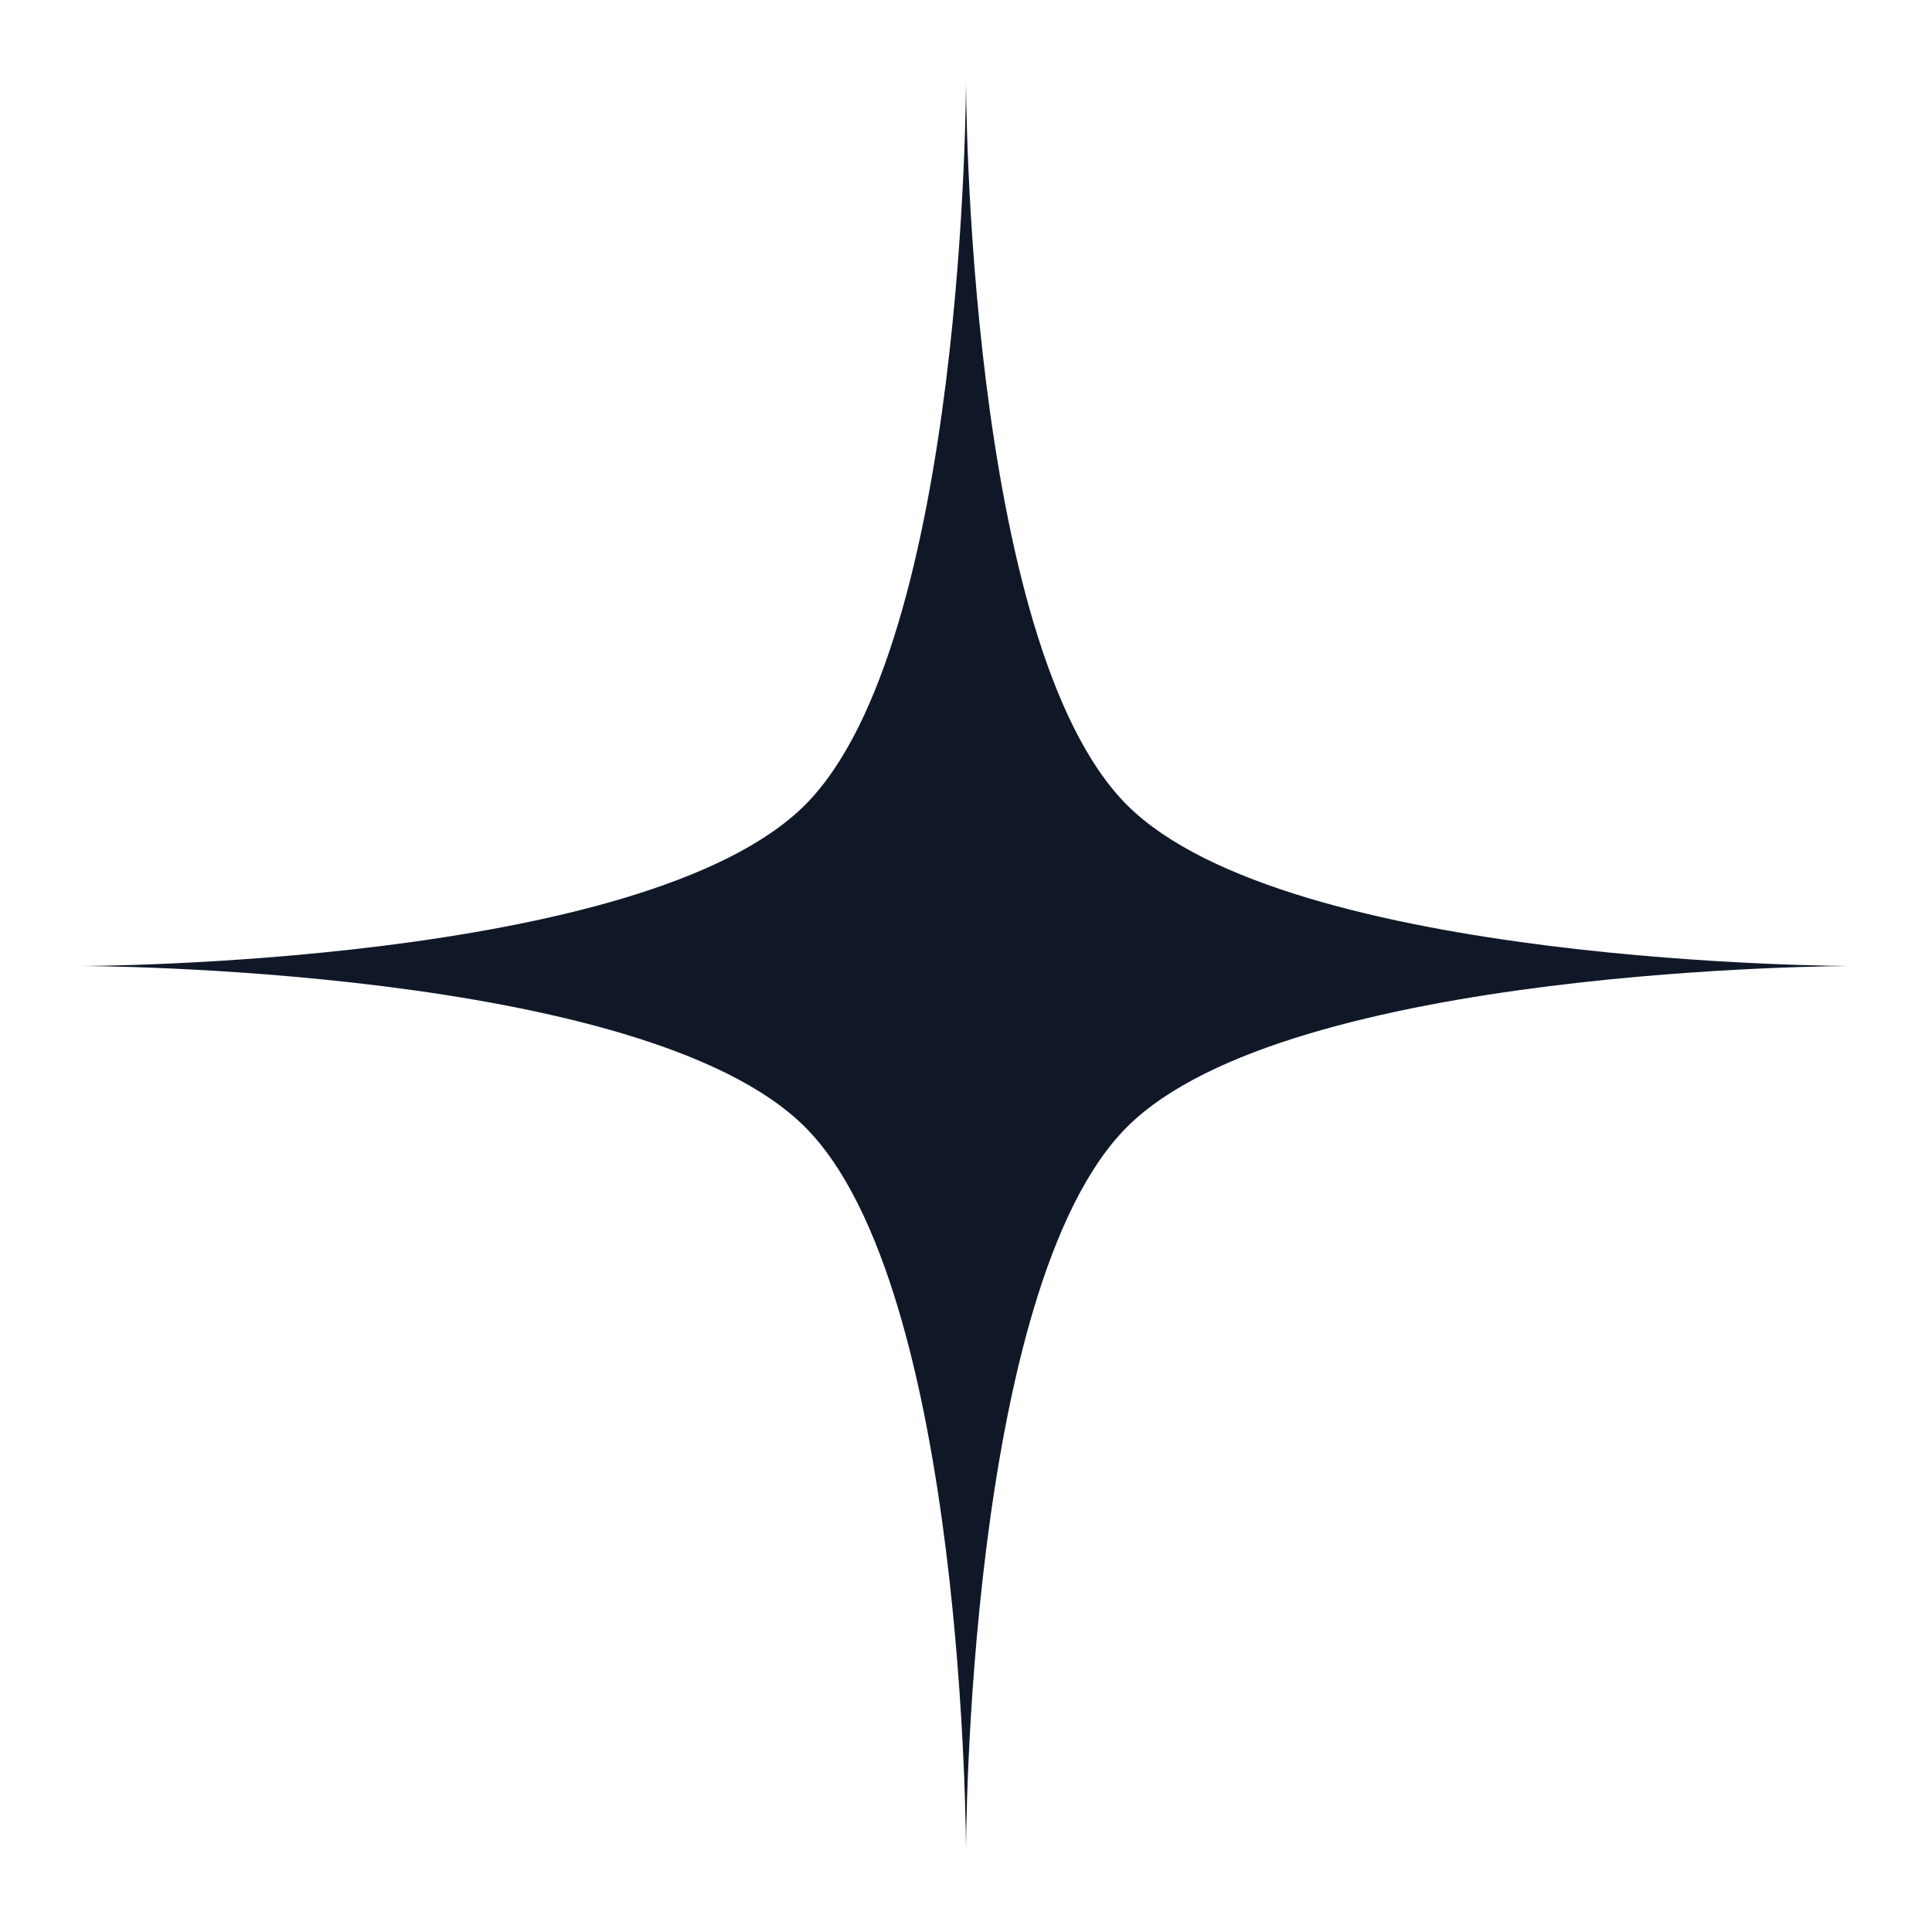
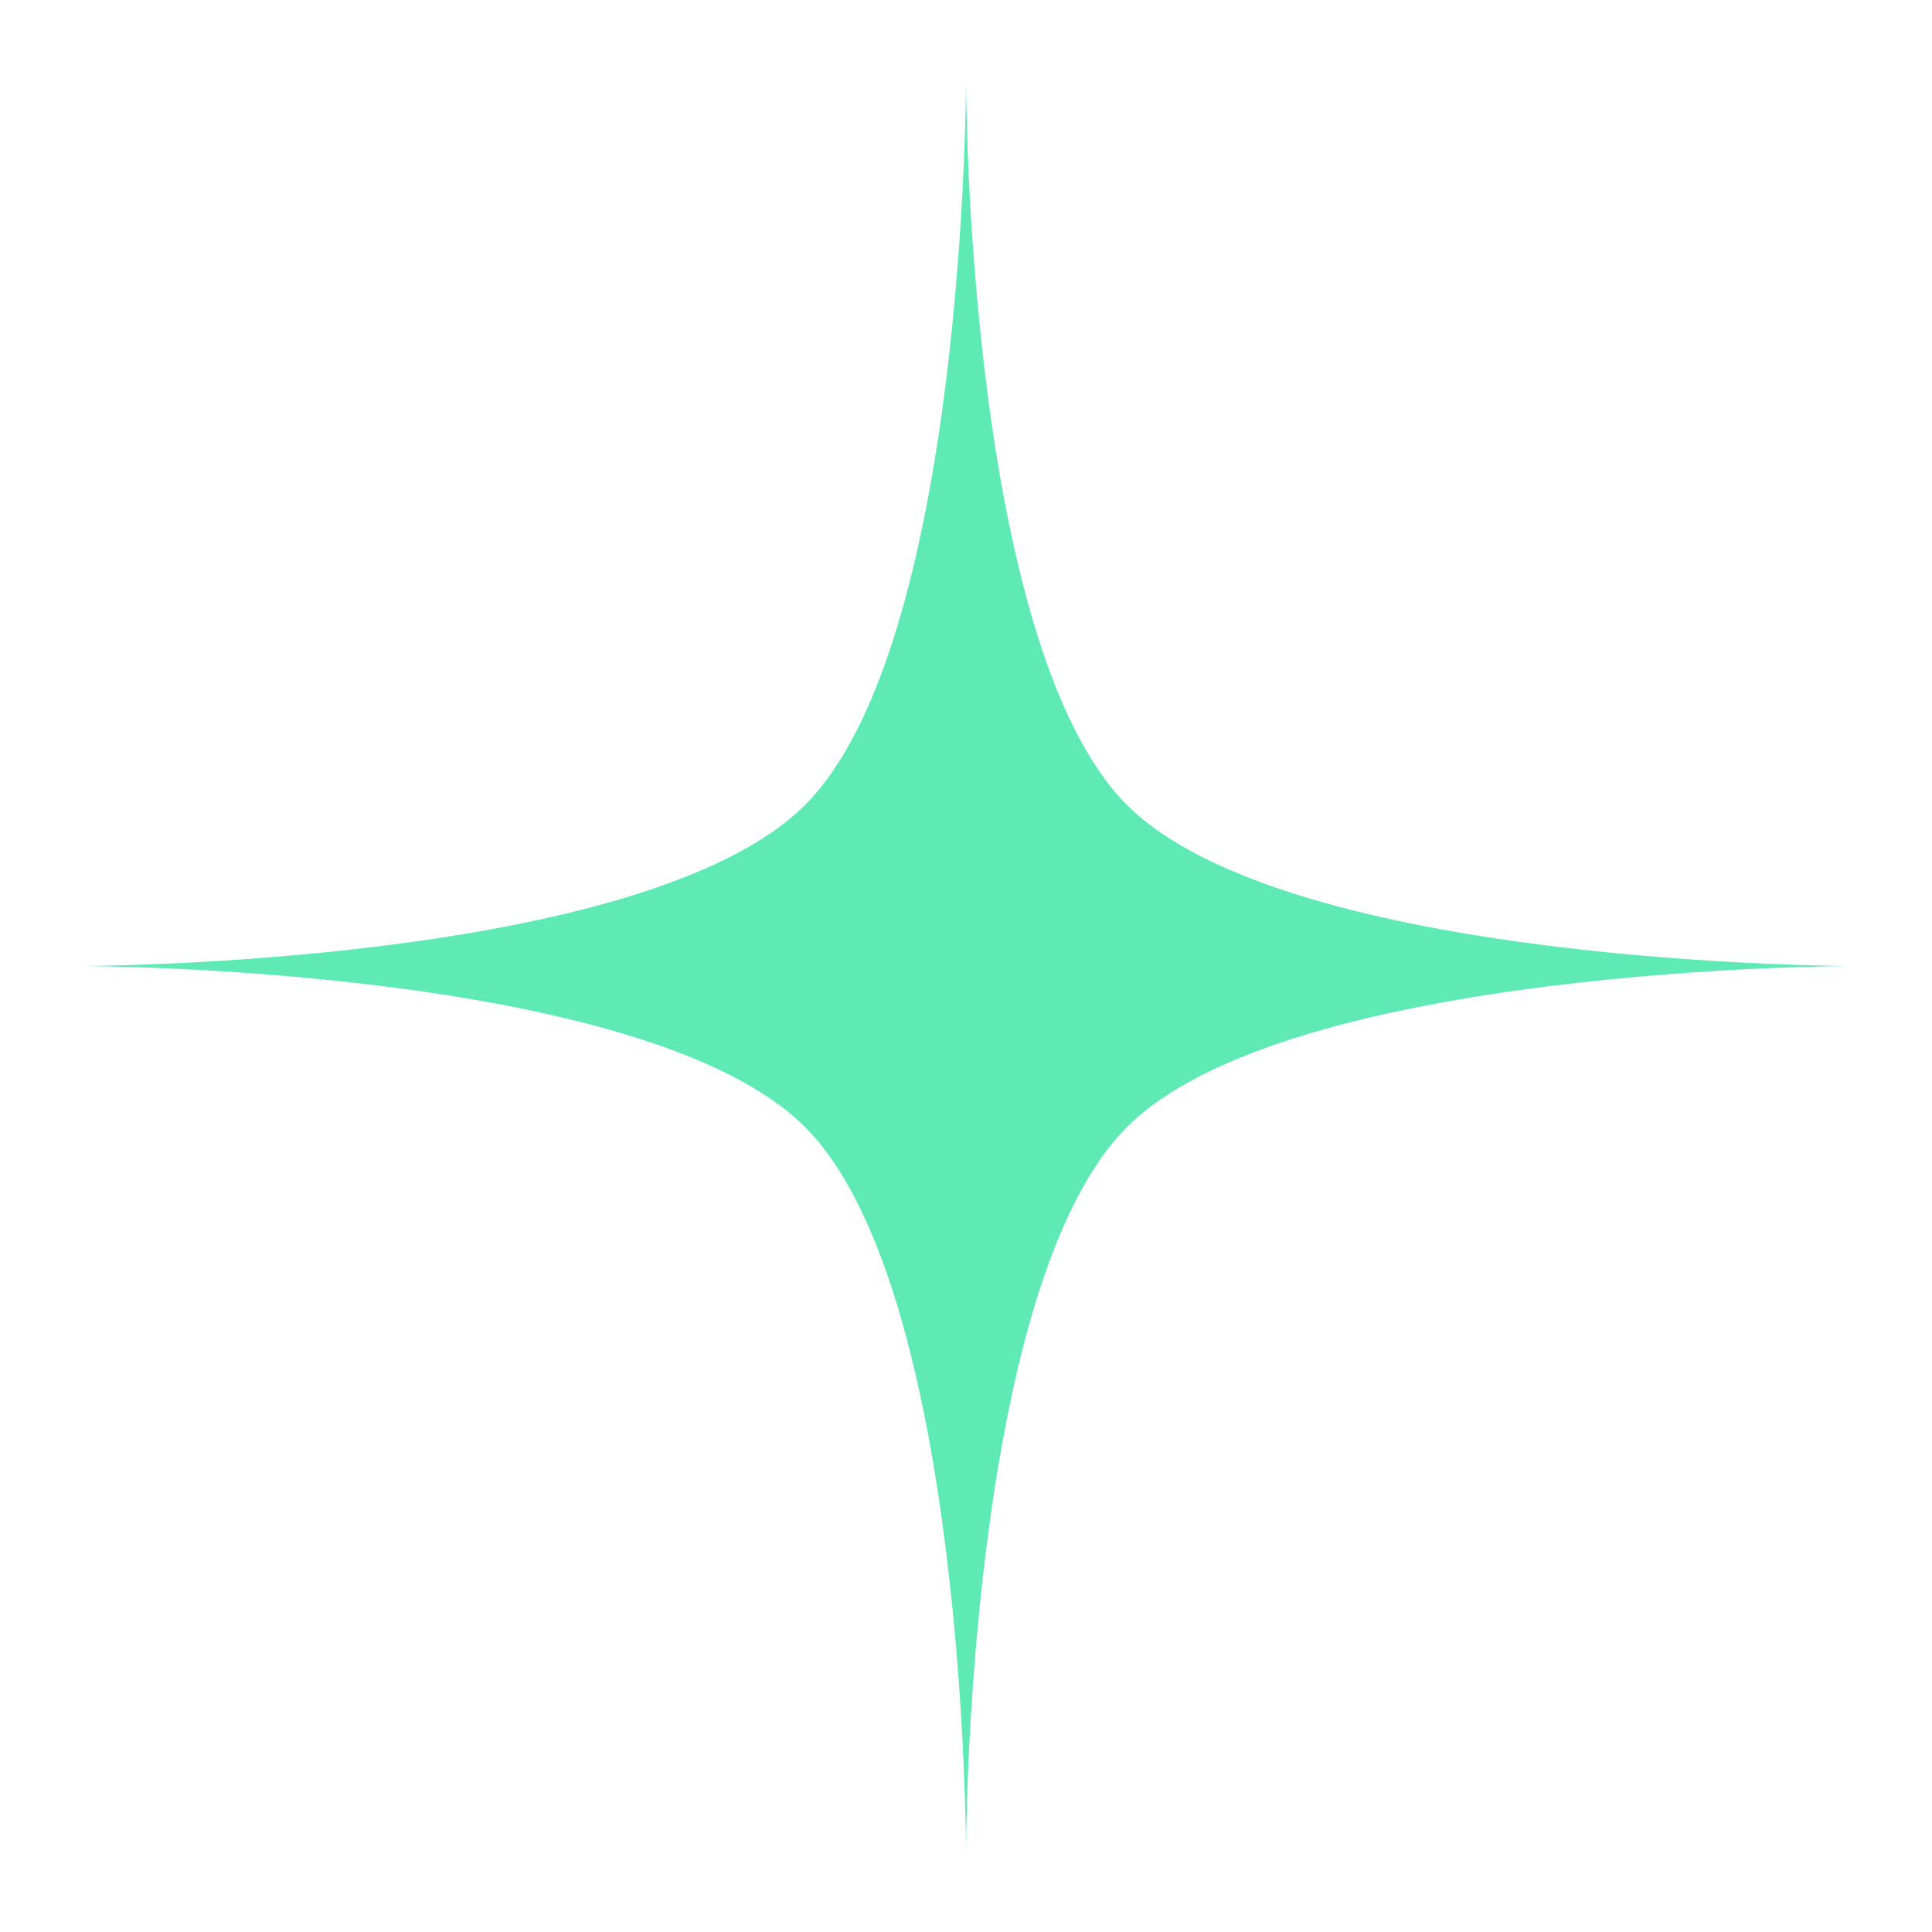
<svg xmlns="http://www.w3.org/2000/svg" width="24" height="24" viewBox="0 0 24 24" fill="none">
-   <path d="M12 1C12 1 12 8 10 10C8 12 1 12 1 12C1 12 8 12 10 14C12 16 12 23 12 23C12 23 12 16 14 14C16 12 23 12 23 12C23 12 16 12 14 10C12 8 12 1 12 1Z" fill="#101828" />
+   <path d="M12 1C12 1 12 8 10 10C8 12 1 12 1 12C1 12 8 12 10 14C12 16 12 23 12 23C12 23 12 16 14 14C16 12 23 12 23 12C23 12 16 12 14 10C12 8 12 1 12 1Z" fill="#5ee9b5" />
</svg>
